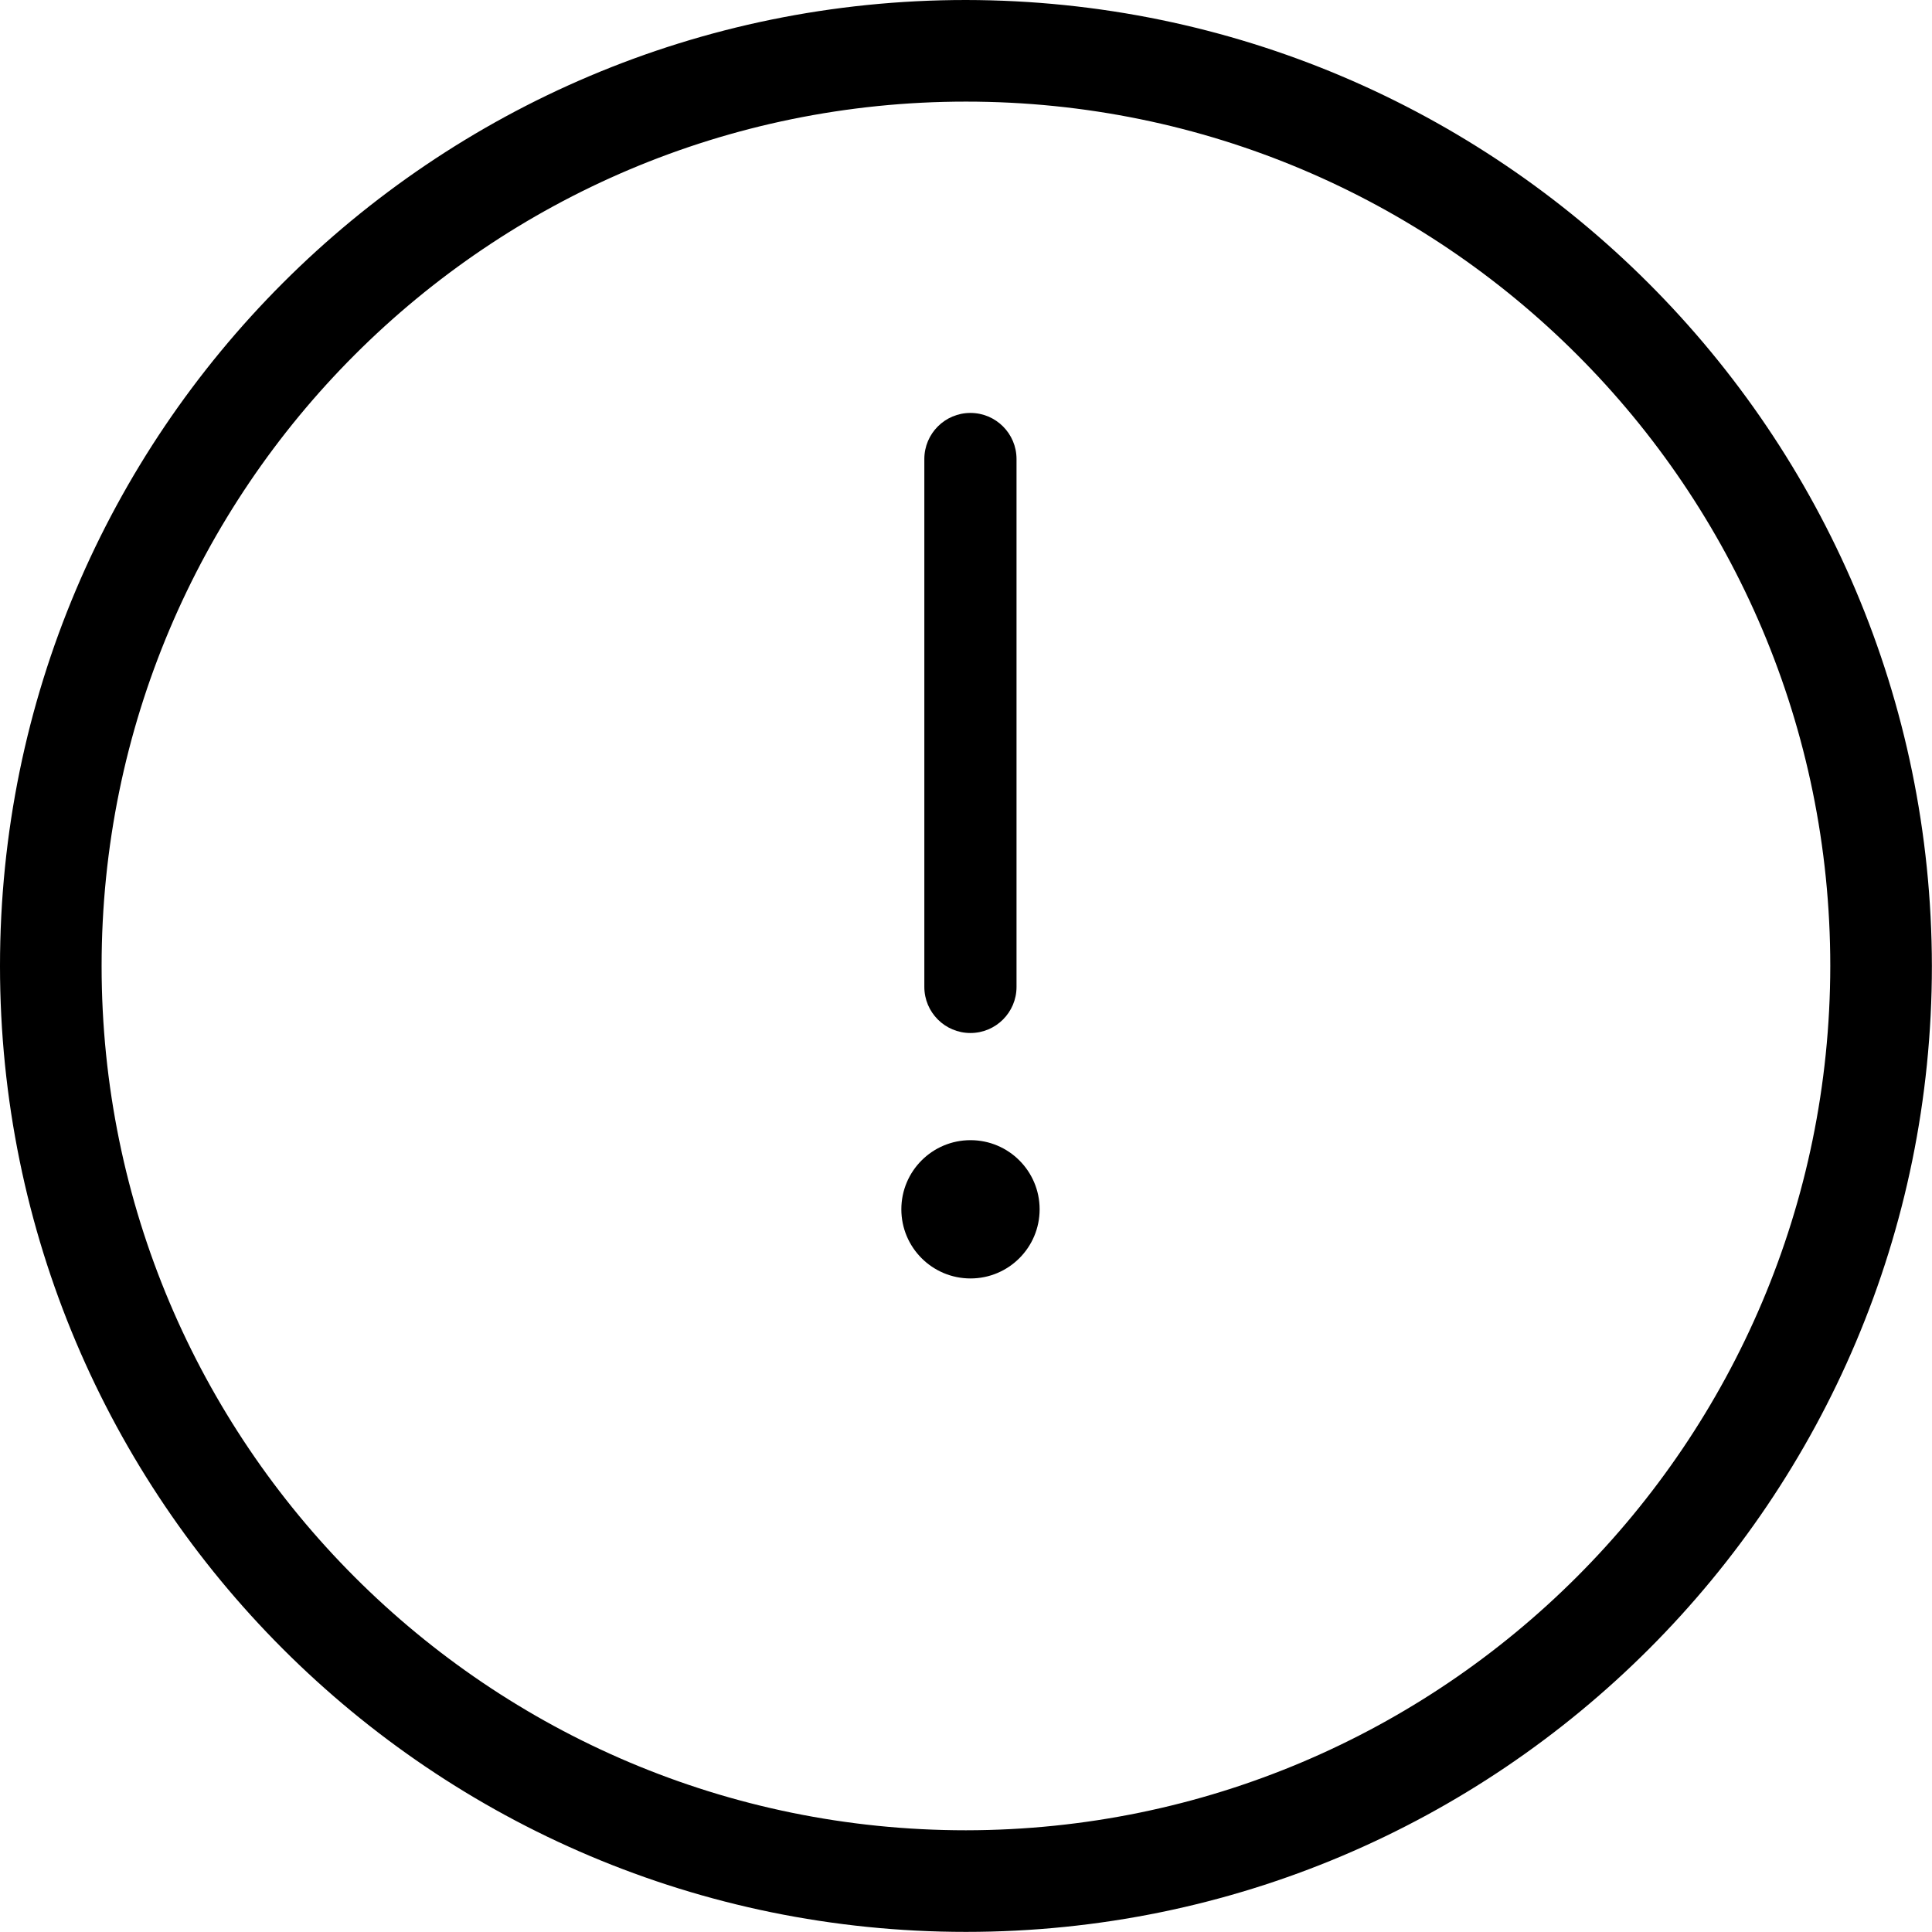
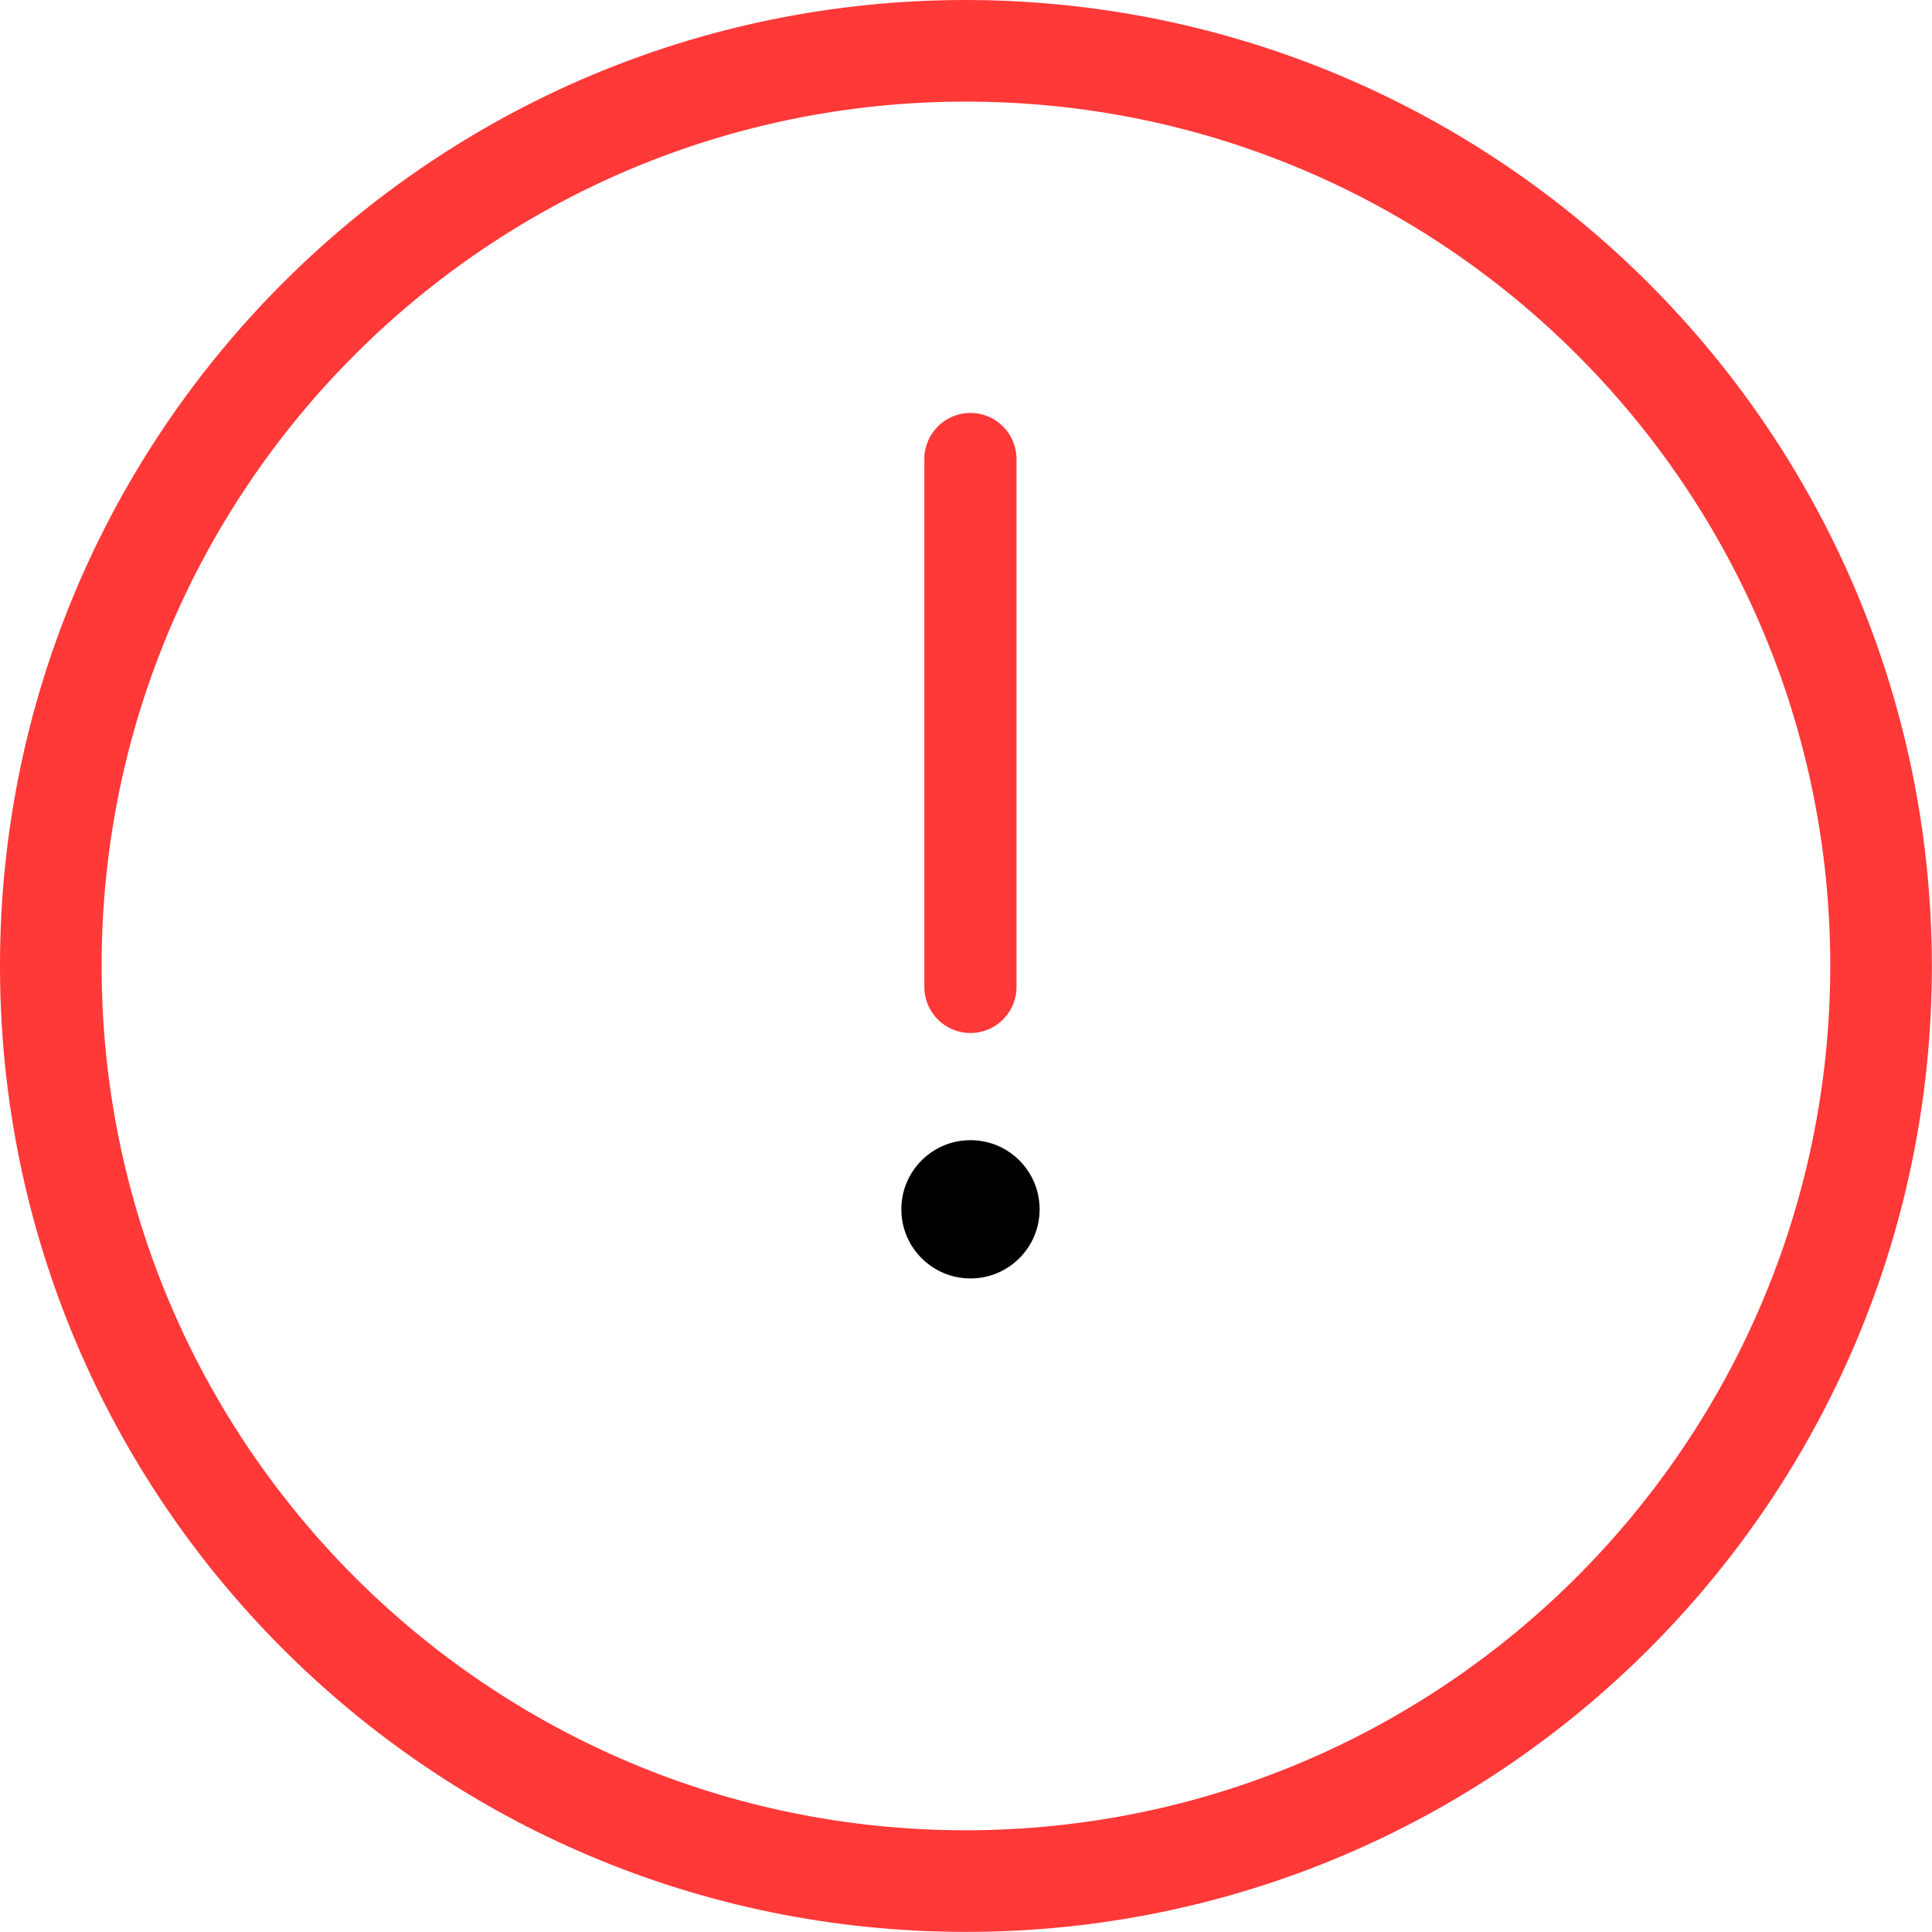
<svg xmlns="http://www.w3.org/2000/svg" id="图层_1" data-name="图层 1" viewBox="0 0 172.27 172.27">
-   <path d="M99.92,106.39a4.11,4.11,0,0,0,4.11-4.11V55.21a4.11,4.11,0,0,0-8.22,0v47.07A4.11,4.11,0,0,0,99.92,106.39Z" transform="translate(-13.39 -14.28)" />
+   <style>.t {fill: #ff3838}</style>
+   <path class="t" d="M99.92,106.39a4.11,4.11,0,0,0,4.11-4.11V55.21a4.11,4.11,0,0,0-8.22,0v47.07A4.11,4.11,0,0,0,99.92,106.39Z" transform="translate(-13.39 -14.28)" />
  <path d="M93.76,122.11a6.16,6.16,0,1,0,12.33,0h0a6.16,6.16,0,1,0-12.33,0Z" transform="translate(-13.39 -14.28)" />
-   <path d="M99.52,14.28a86.13,86.13,0,1,0,86.13,86.13A86.24,86.24,0,0,0,99.52,14.28Zm0,163.2a77.07,77.07,0,1,1,77.07-77.07A77.15,77.15,0,0,1,99.52,177.48Z" transform="translate(-13.39 -14.28)" />
+   <path class="t" d="M99.52,14.28a86.13,86.13,0,1,0,86.13,86.13A86.24,86.24,0,0,0,99.52,14.28Zm0,163.2a77.07,77.07,0,1,1,77.07-77.07A77.15,77.15,0,0,1,99.52,177.48Z" transform="translate(-13.39 -14.28)" />
</svg>
